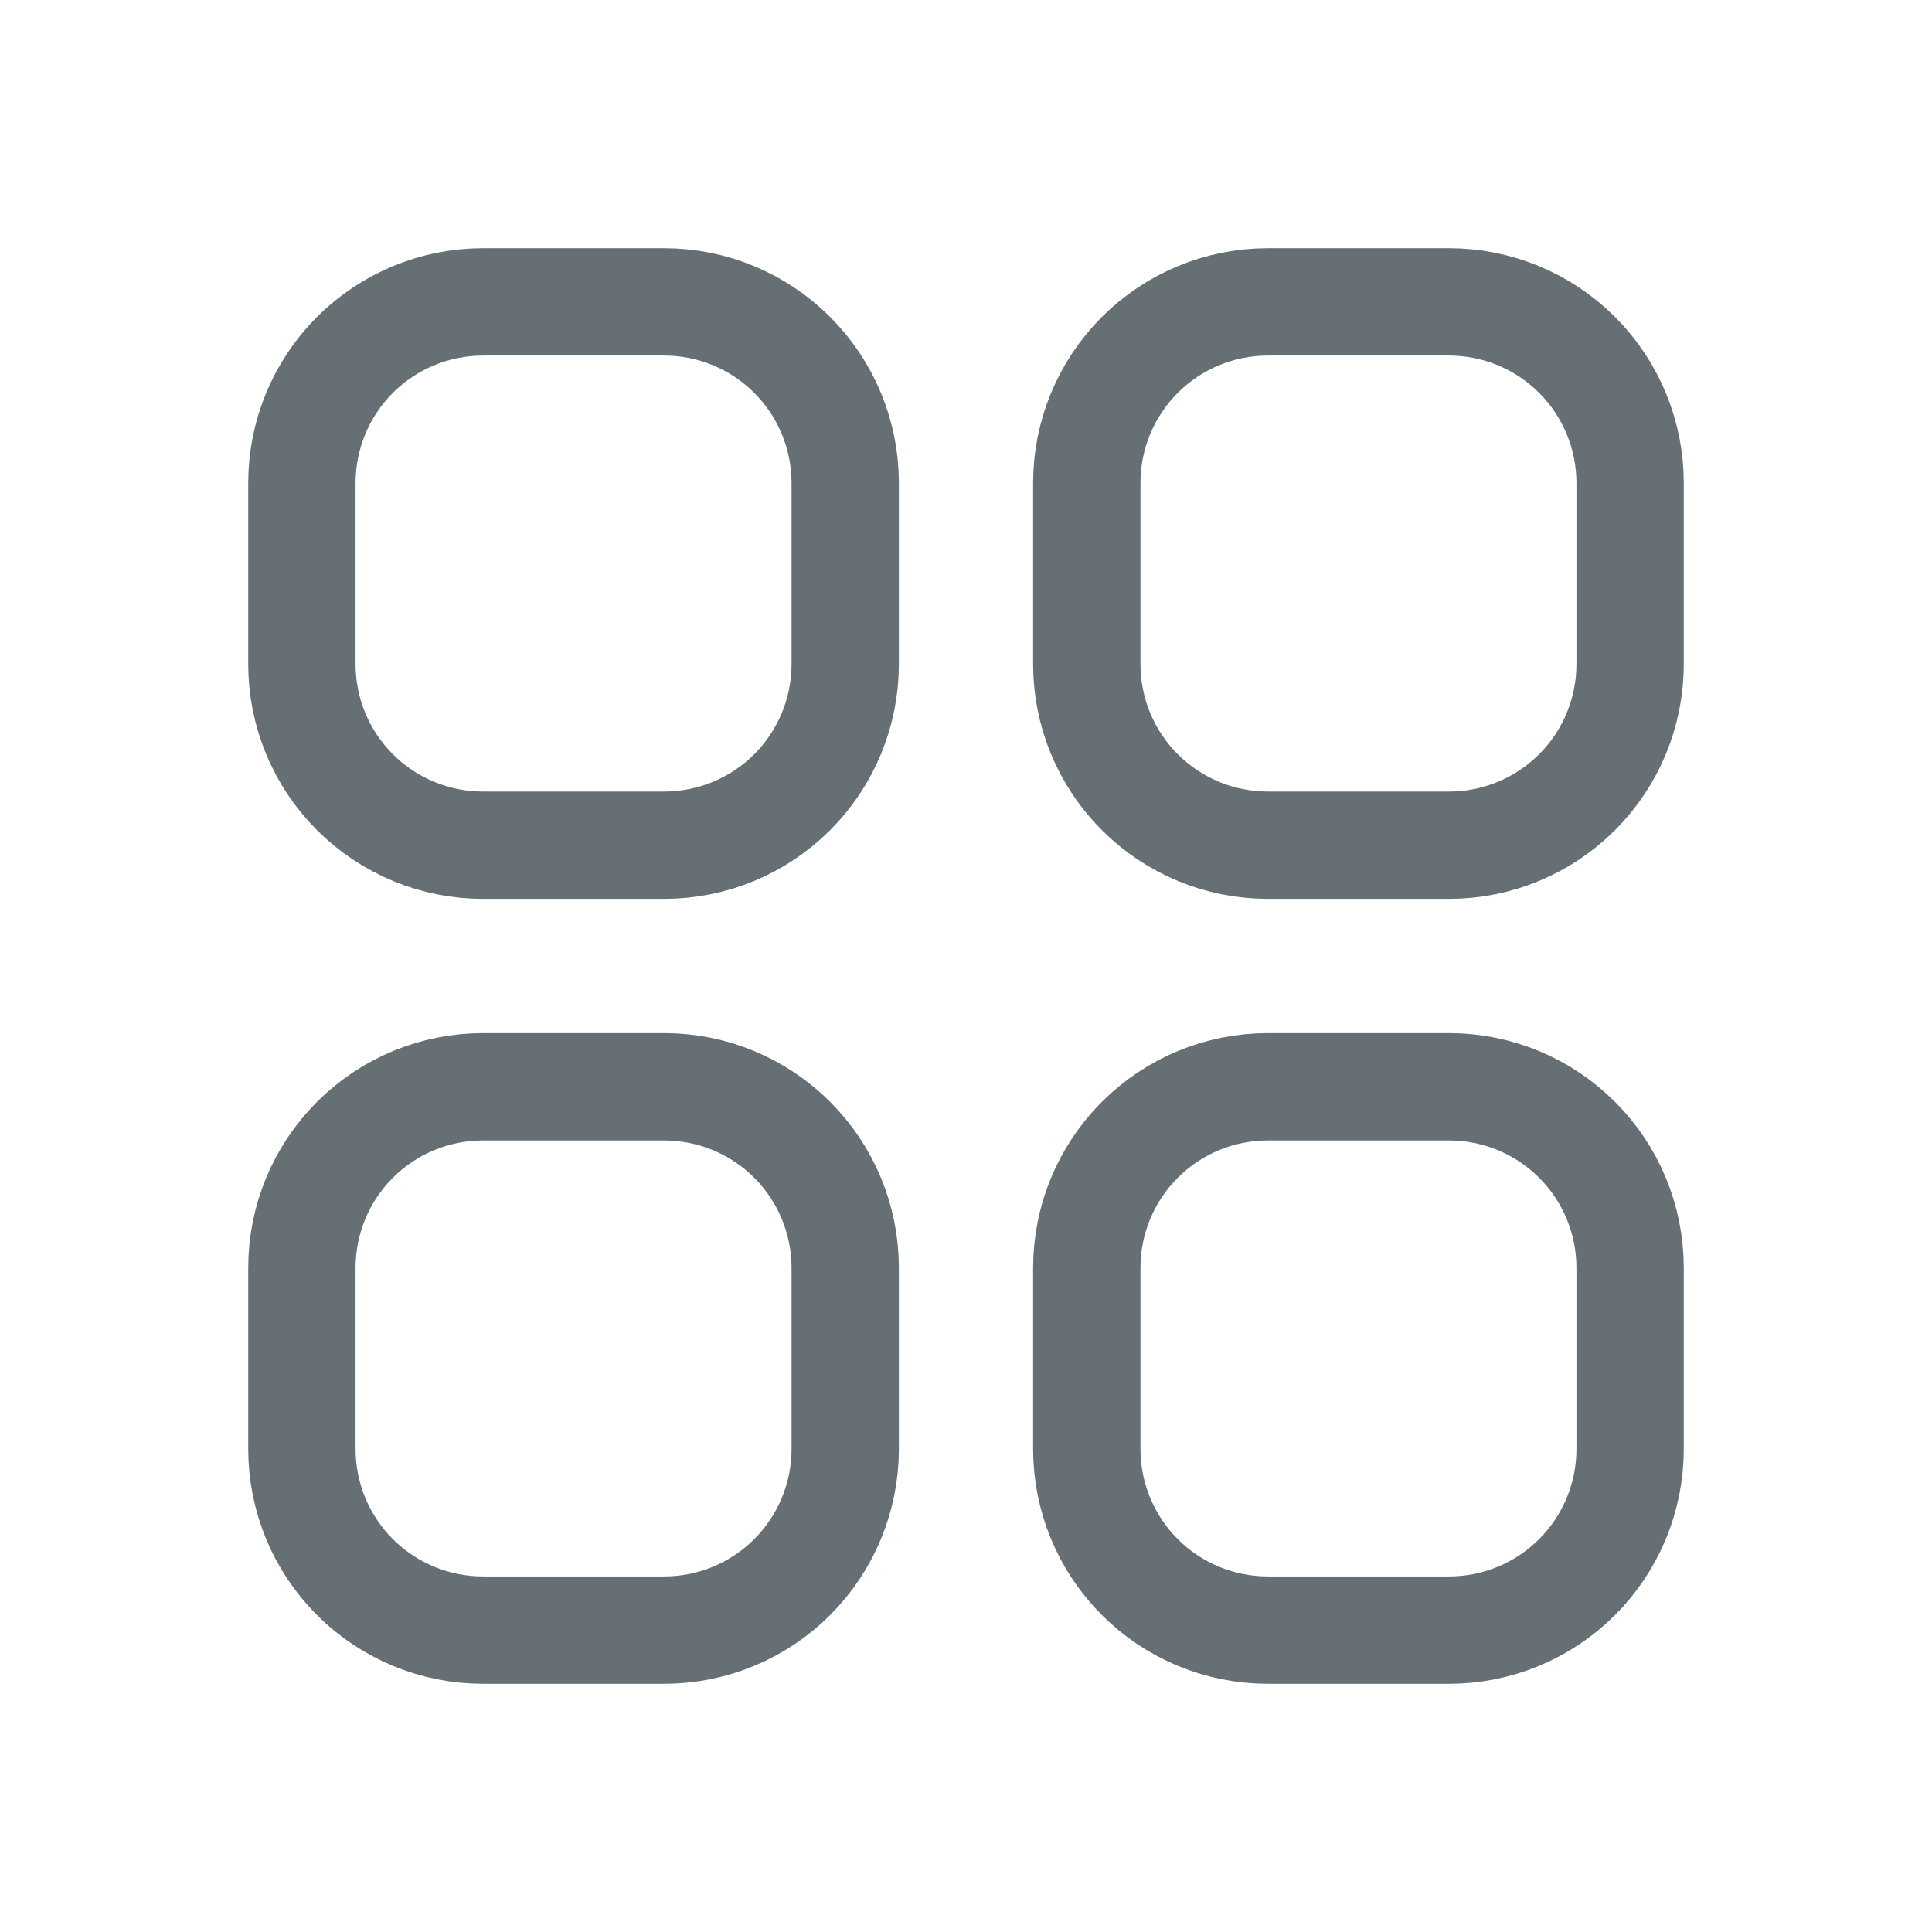
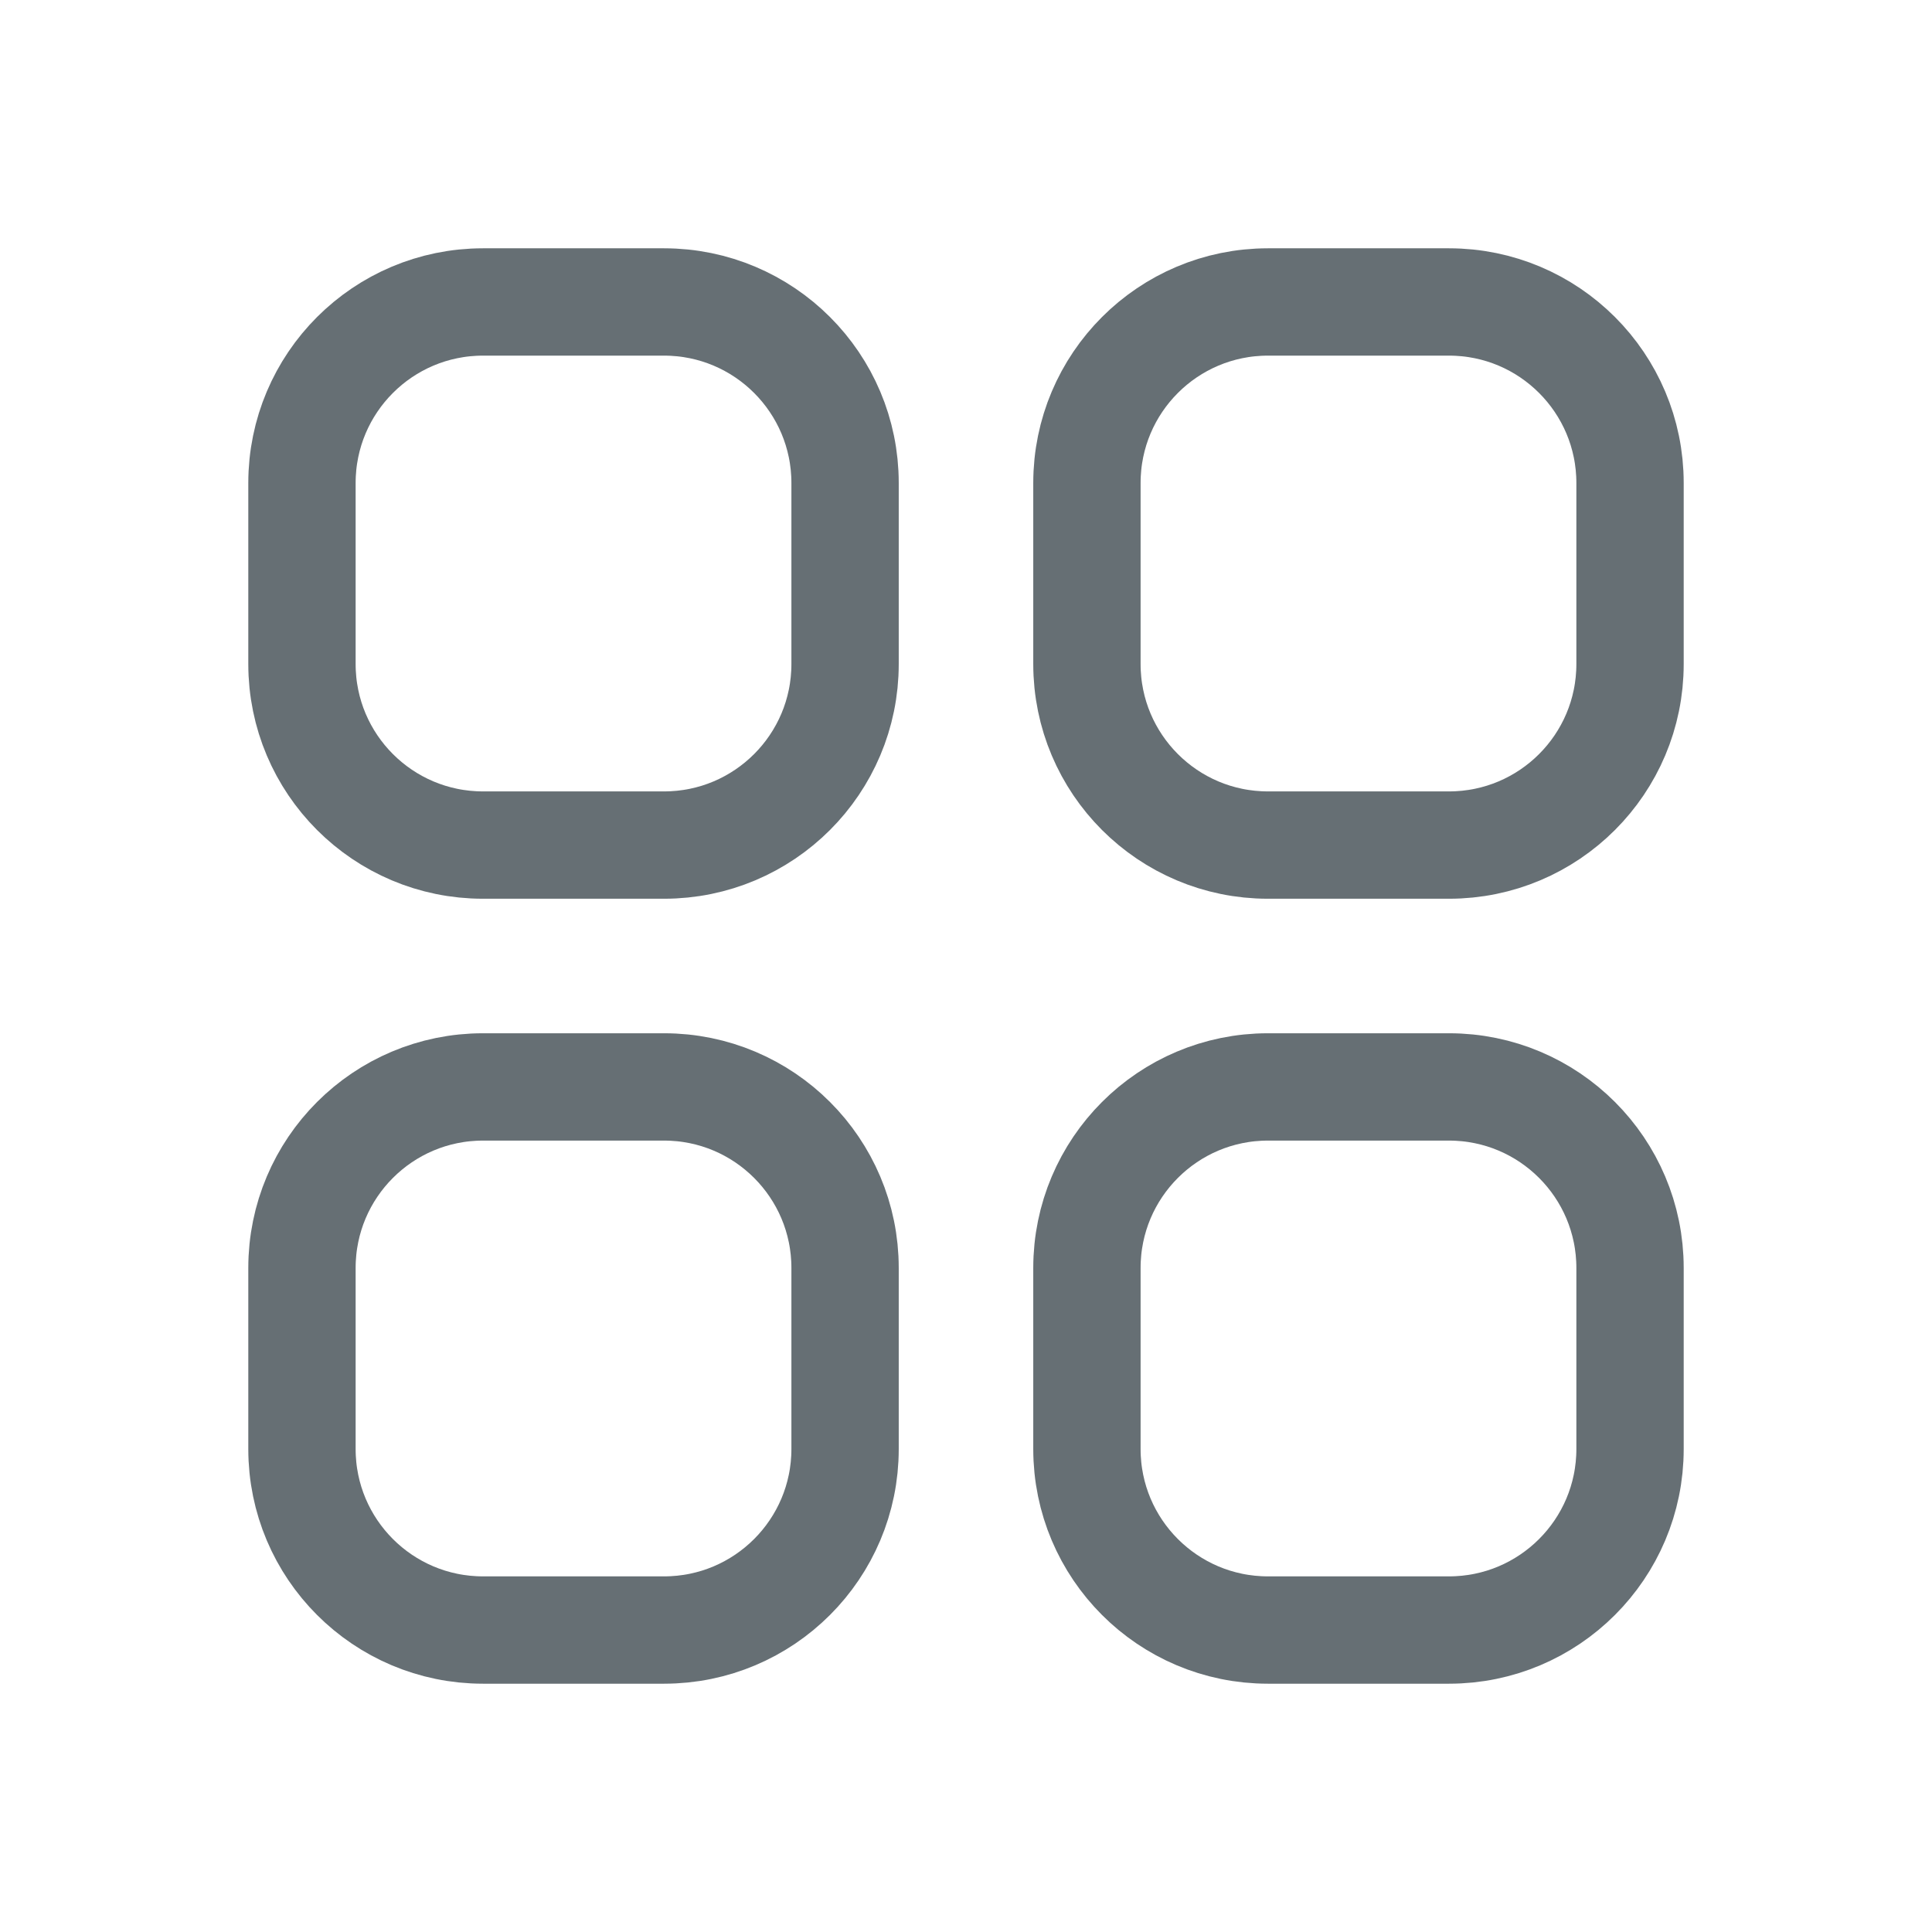
- <svg xmlns="http://www.w3.org/2000/svg" width="27" height="27" viewBox="0 0 27 27" fill="none">
-   <path d="M4.219 6.75C4.219 6.079 4.485 5.435 4.96 4.96C5.435 4.485 6.079 4.219 6.75 4.219H9.281C9.953 4.219 10.596 4.485 11.071 4.96C11.546 5.435 11.812 6.079 11.812 6.75V9.281C11.812 9.953 11.546 10.596 11.071 11.071C10.596 11.546 9.953 11.812 9.281 11.812H6.75C6.079 11.812 5.435 11.546 4.96 11.071C4.485 10.596 4.219 9.953 4.219 9.281V6.75ZM4.219 17.719C4.219 17.047 4.485 16.404 4.96 15.929C5.435 15.454 6.079 15.188 6.75 15.188H9.281C9.953 15.188 10.596 15.454 11.071 15.929C11.546 16.404 11.812 17.047 11.812 17.719V20.25C11.812 20.921 11.546 21.565 11.071 22.04C10.596 22.515 9.953 22.781 9.281 22.781H6.75C6.079 22.781 5.435 22.515 4.96 22.04C4.485 21.565 4.219 20.921 4.219 20.25V17.719ZM15.188 6.75C15.188 6.079 15.454 5.435 15.929 4.96C16.404 4.485 17.047 4.219 17.719 4.219H20.25C20.921 4.219 21.565 4.485 22.04 4.96C22.515 5.435 22.781 6.079 22.781 6.75V9.281C22.781 9.953 22.515 10.596 22.04 11.071C21.565 11.546 20.921 11.812 20.25 11.812H17.719C17.047 11.812 16.404 11.546 15.929 11.071C15.454 10.596 15.188 9.953 15.188 9.281V6.75ZM15.188 17.719C15.188 17.047 15.454 16.404 15.929 15.929C16.404 15.454 17.047 15.188 17.719 15.188H20.25C20.921 15.188 21.565 15.454 22.04 15.929C22.515 16.404 22.781 17.047 22.781 17.719V20.25C22.781 20.921 22.515 21.565 22.04 22.04C21.565 22.515 20.921 22.781 20.25 22.781H17.719C17.047 22.781 16.404 22.515 15.929 22.04C15.454 21.565 15.188 20.921 15.188 20.25V17.719Z" stroke="#666F74" stroke-width="1.5" stroke-linecap="round" stroke-linejoin="round" />
+ <svg xmlns="http://www.w3.org/2000/svg" fill="none" viewBox="0 0 27 27">
+   <path d="M4.22 6.75a2.53 2.53 0 0 1 2.53-2.53h2.53a2.53 2.53 0 0 1 2.53 2.53v2.53a2.53 2.53 0 0 1-2.53 2.53H6.75a2.53 2.53 0 0 1-2.53-2.53zm0 10.97a2.53 2.53 0 0 1 2.53-2.53h2.53a2.53 2.53 0 0 1 2.53 2.53v2.53a2.53 2.53 0 0 1-2.53 2.53H6.75a2.53 2.53 0 0 1-2.53-2.53zM15.19 6.75a2.53 2.53 0 0 1 2.53-2.53h2.53a2.53 2.53 0 0 1 2.53 2.53v2.53a2.53 2.53 0 0 1-2.53 2.53h-2.53a2.53 2.53 0 0 1-2.53-2.53zm0 10.97a2.53 2.53 0 0 1 2.53-2.53h2.53a2.53 2.53 0 0 1 2.53 2.53v2.53a2.53 2.53 0 0 1-2.53 2.53h-2.53a2.53 2.53 0 0 1-2.53-2.53z" stroke="#666f74" stroke-width="1.5" stroke-linecap="round" stroke-linejoin="round" />
</svg>
